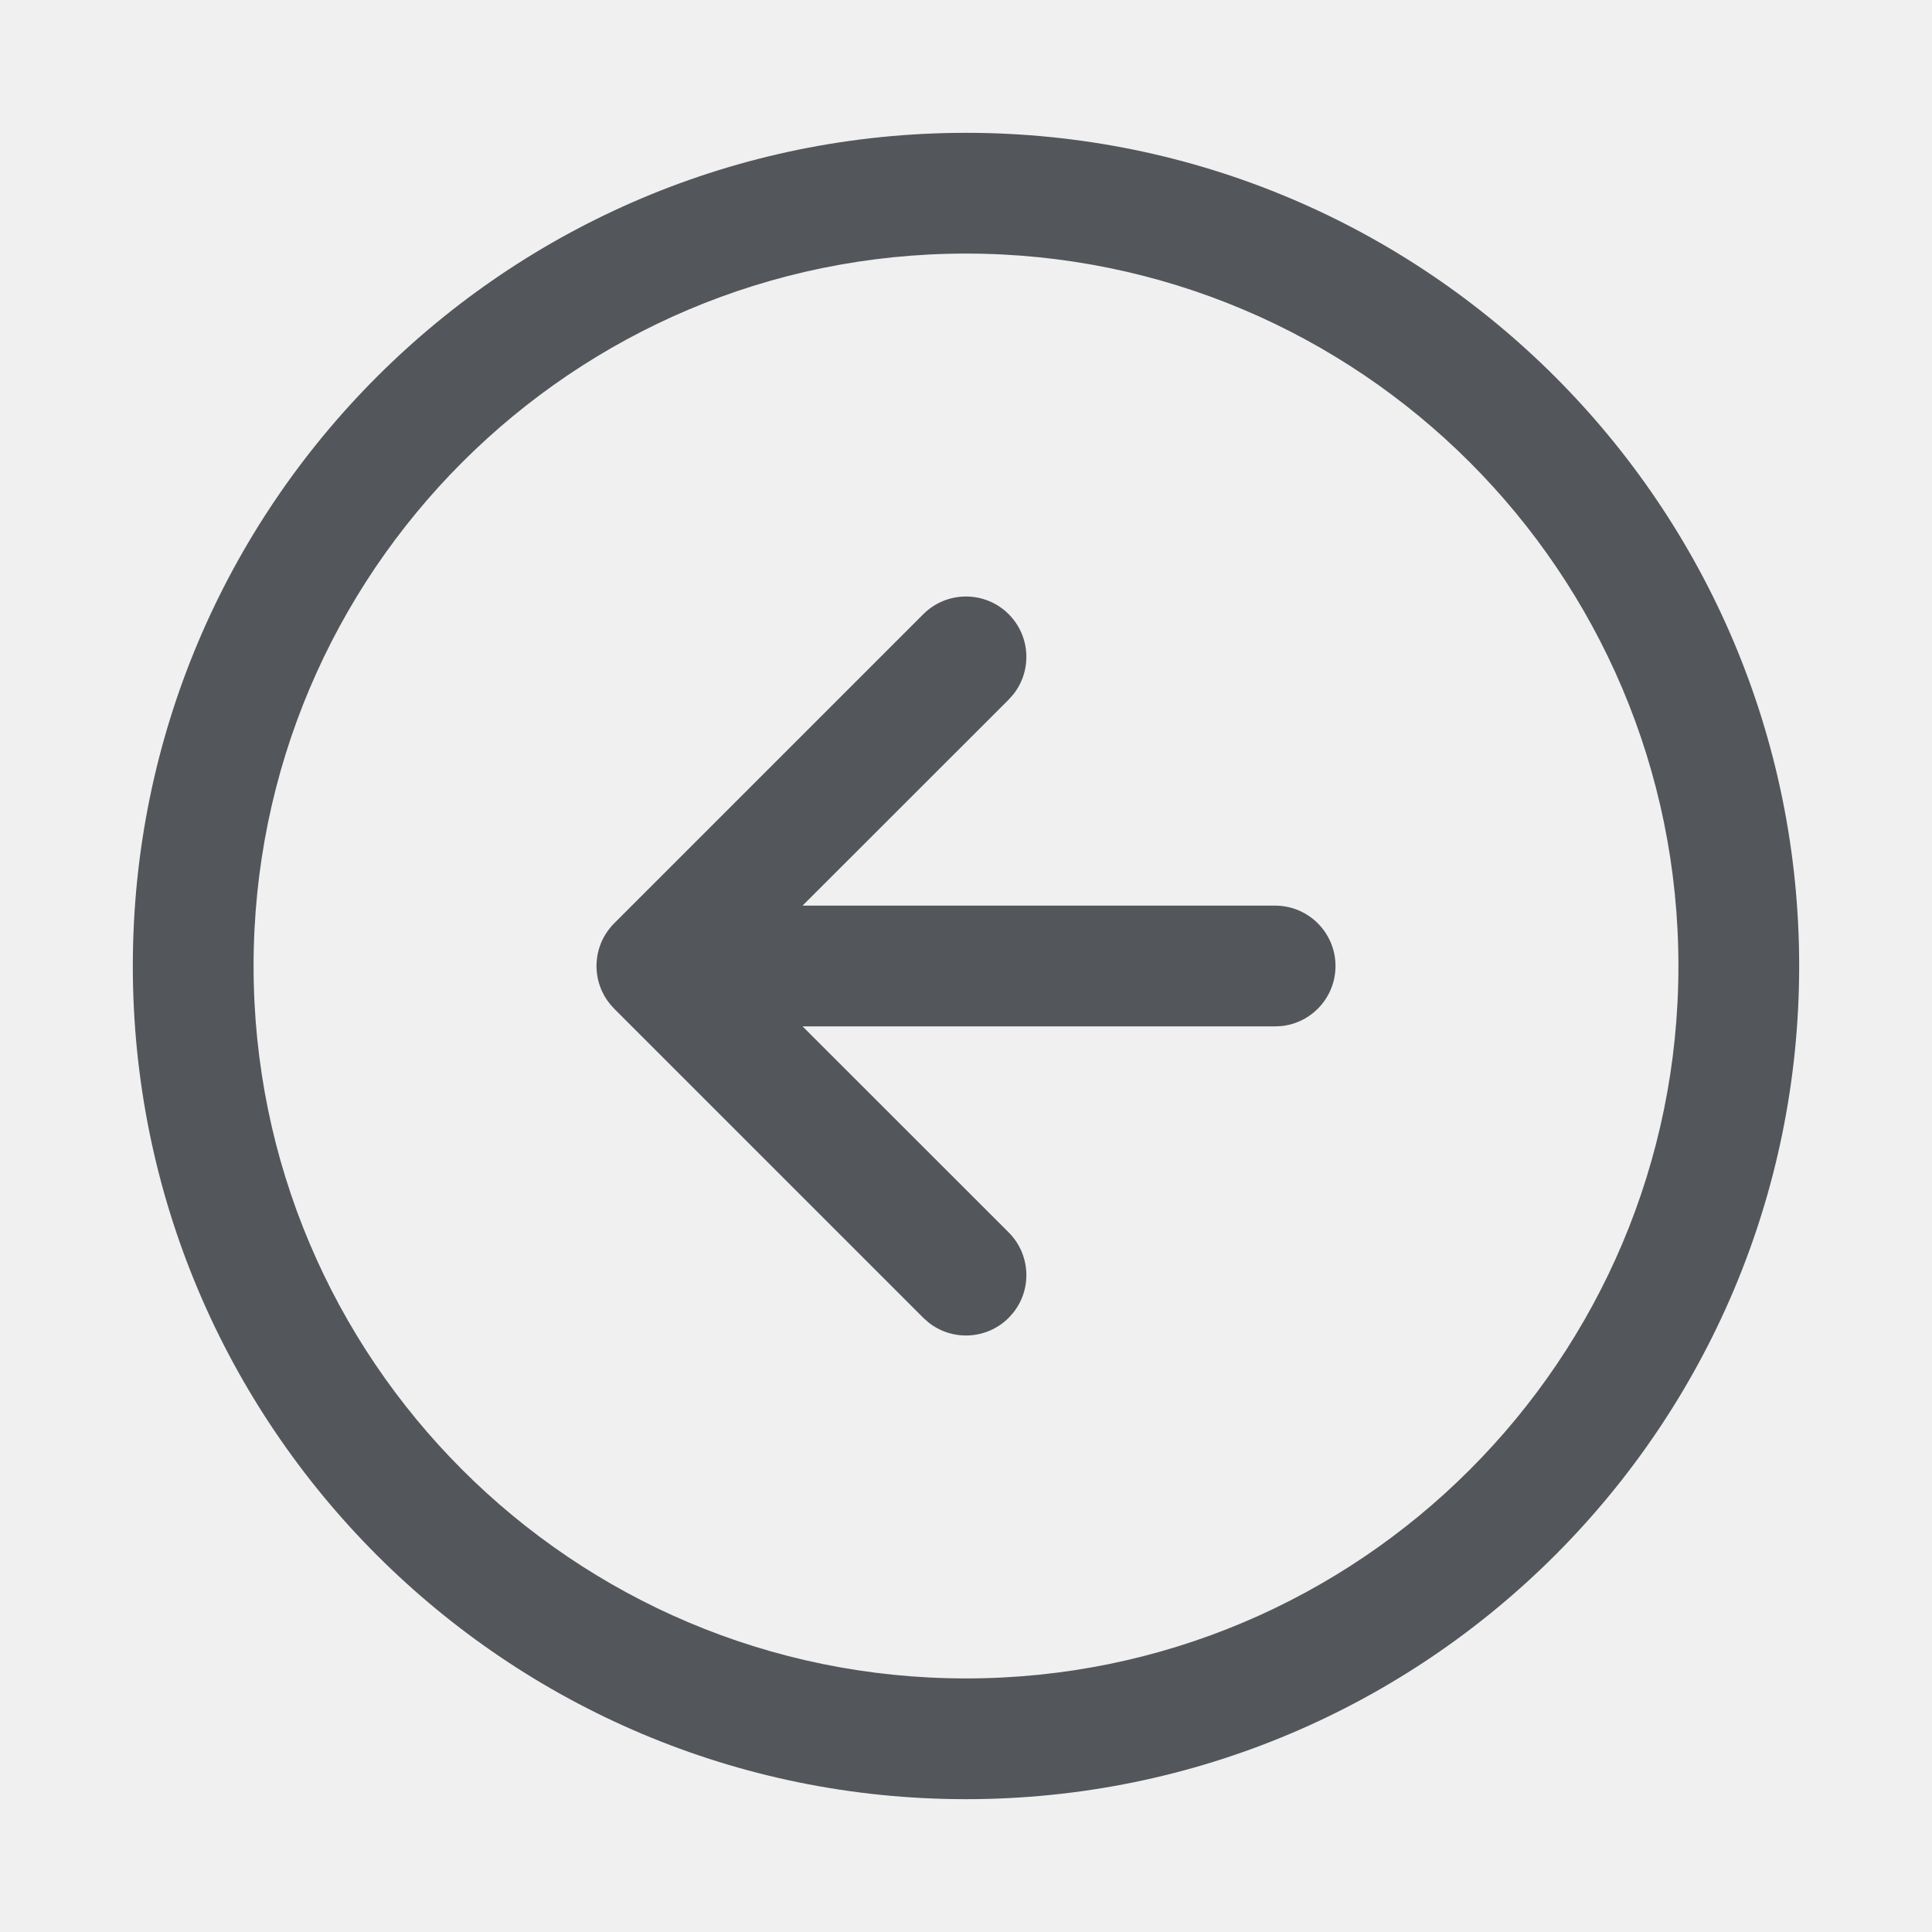
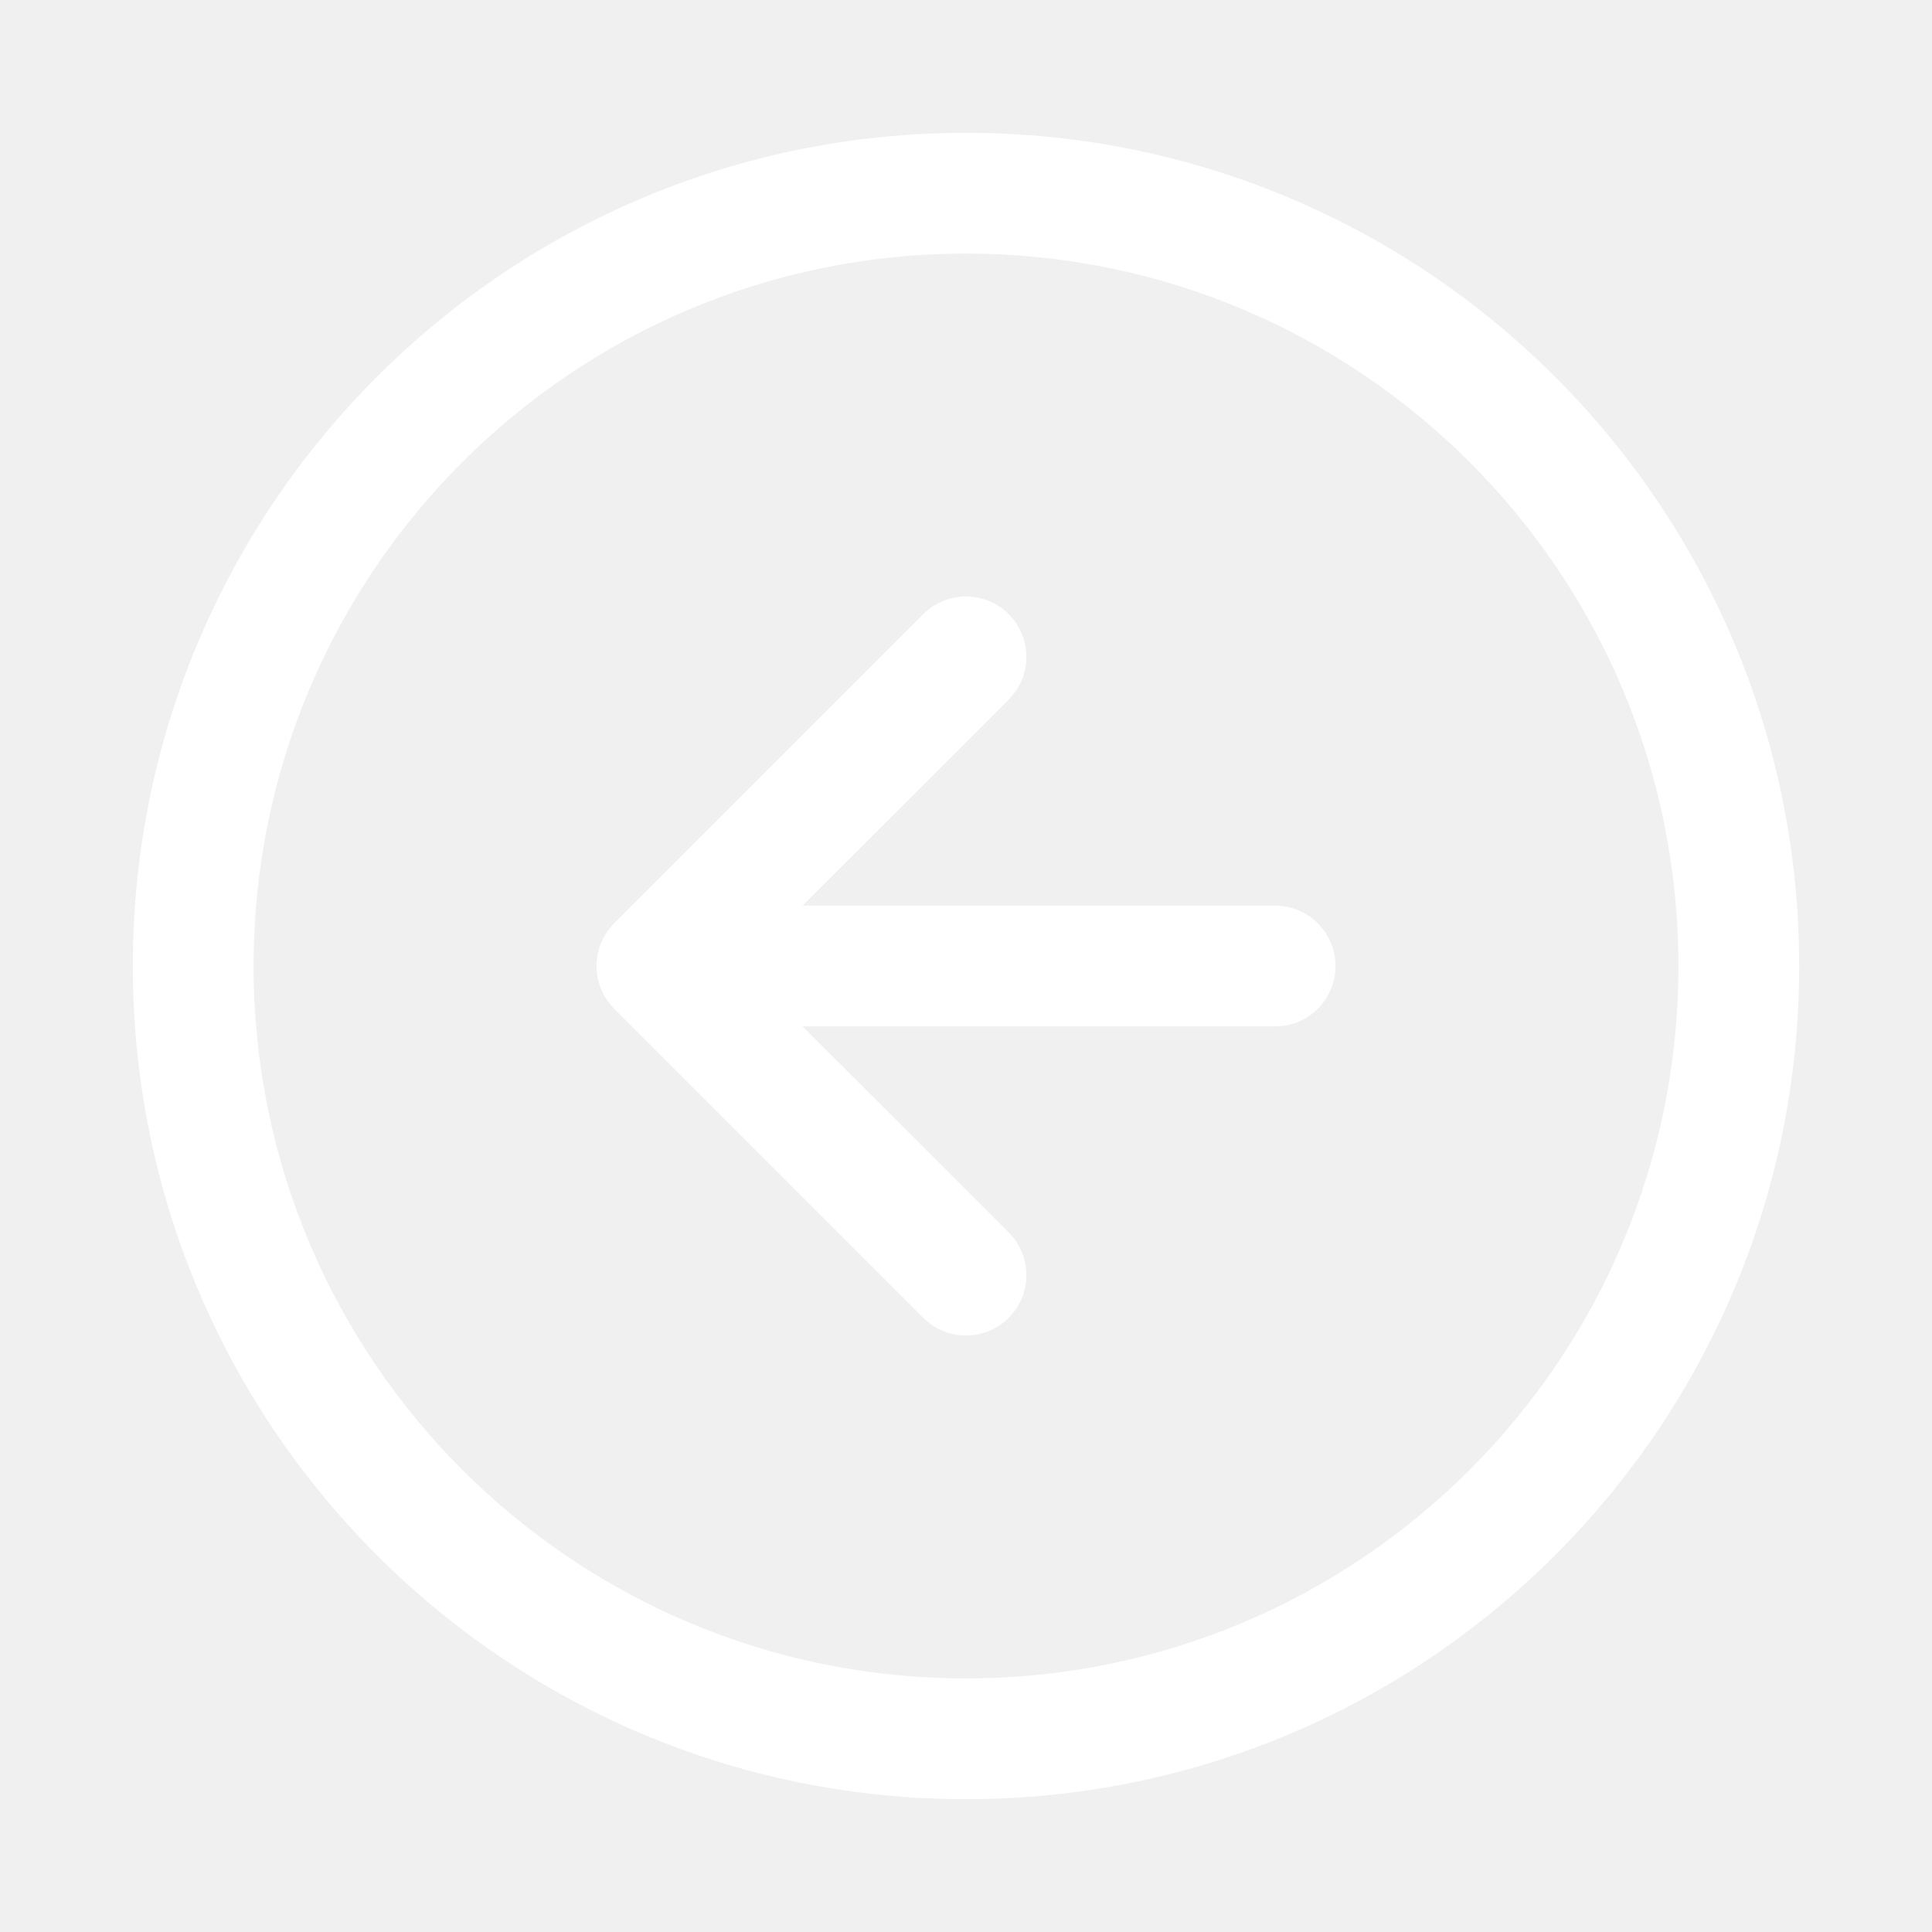
<svg xmlns="http://www.w3.org/2000/svg" width="40px" height="40px" viewBox="0 0 40 40" version="1.1">
  <g id="Symbols" stroke="none" stroke-width="1" fill="none" fill-rule="evenodd">
-     <g id="arrow-left-circle" fill="#53565A" transform="translate(4, 4)">
+     <g id="arrow-left-circle" fill="#fff" transform="translate(4, 4)">
      <path d="M16,-1.25 C25.527,-1.25 33.25,6.473 33.25,16 C33.25,25.527 25.527,33.25 16,33.25 C6.473,33.25 -1.25,25.527 -1.25,16 C-1.25,6.473 6.473,-1.25 16,-1.25 Z M16,1.25 C7.854,1.25 1.25,7.854 1.25,16 C1.25,24.146 7.854,30.75 16,30.75 C24.146,30.75 30.75,24.146 30.75,16 C30.75,7.854 24.146,1.25 16,1.25 Z M16.884,8.716 C17.339,9.172 17.37,9.892 16.975,10.382 L16.884,10.484 L12.616,14.75 L22.4,14.75 C23.09,14.75 23.65,15.31 23.65,16 C23.65,16.647 23.158,17.18 22.528,17.244 L22.4,17.25 L12.616,17.25 L16.884,21.516 C17.339,21.972 17.37,22.692 16.975,23.182 L16.884,23.284 C16.428,23.739 15.708,23.77 15.218,23.375 L15.116,23.284 L8.716,16.884 L8.635,16.795 C8.634,16.794 8.633,16.792 8.632,16.79 L8.716,16.884 C8.668,16.836 8.625,16.785 8.587,16.732 C8.577,16.719 8.567,16.704 8.558,16.69 C8.545,16.671 8.533,16.652 8.521,16.632 C8.512,16.615 8.502,16.598 8.493,16.58 C8.481,16.558 8.47,16.536 8.46,16.514 C8.454,16.5 8.448,16.486 8.442,16.472 C8.432,16.446 8.422,16.42 8.414,16.395 C8.409,16.381 8.405,16.367 8.401,16.353 C8.393,16.328 8.387,16.303 8.381,16.278 C8.377,16.262 8.374,16.244 8.37,16.226 C8.366,16.203 8.363,16.18 8.36,16.157 C8.357,16.138 8.355,16.119 8.354,16.1 C8.352,16.074 8.351,16.048 8.35,16.022 C8.35,16.014 8.35,16.007 8.35,16 L8.35,15.979 C8.351,15.953 8.352,15.926 8.354,15.899 L8.35,16 C8.35,15.947 8.353,15.894 8.36,15.843 C8.363,15.82 8.366,15.797 8.37,15.775 C8.374,15.756 8.377,15.738 8.381,15.721 C8.387,15.697 8.393,15.672 8.4,15.648 C8.405,15.633 8.409,15.619 8.414,15.605 C8.422,15.58 8.432,15.554 8.442,15.528 C8.448,15.514 8.454,15.5 8.46,15.486 C8.47,15.464 8.481,15.442 8.492,15.42 C8.505,15.397 8.517,15.374 8.531,15.352 C8.539,15.338 8.548,15.324 8.558,15.31 C8.567,15.296 8.577,15.281 8.587,15.268 C8.599,15.251 8.612,15.234 8.625,15.218 L8.632,15.21 C8.658,15.177 8.686,15.146 8.716,15.116 L15.116,8.716 C15.604,8.228 16.396,8.228 16.884,8.716 Z" id="Combined-Shape" />
    </g>
  </g>
</svg>
